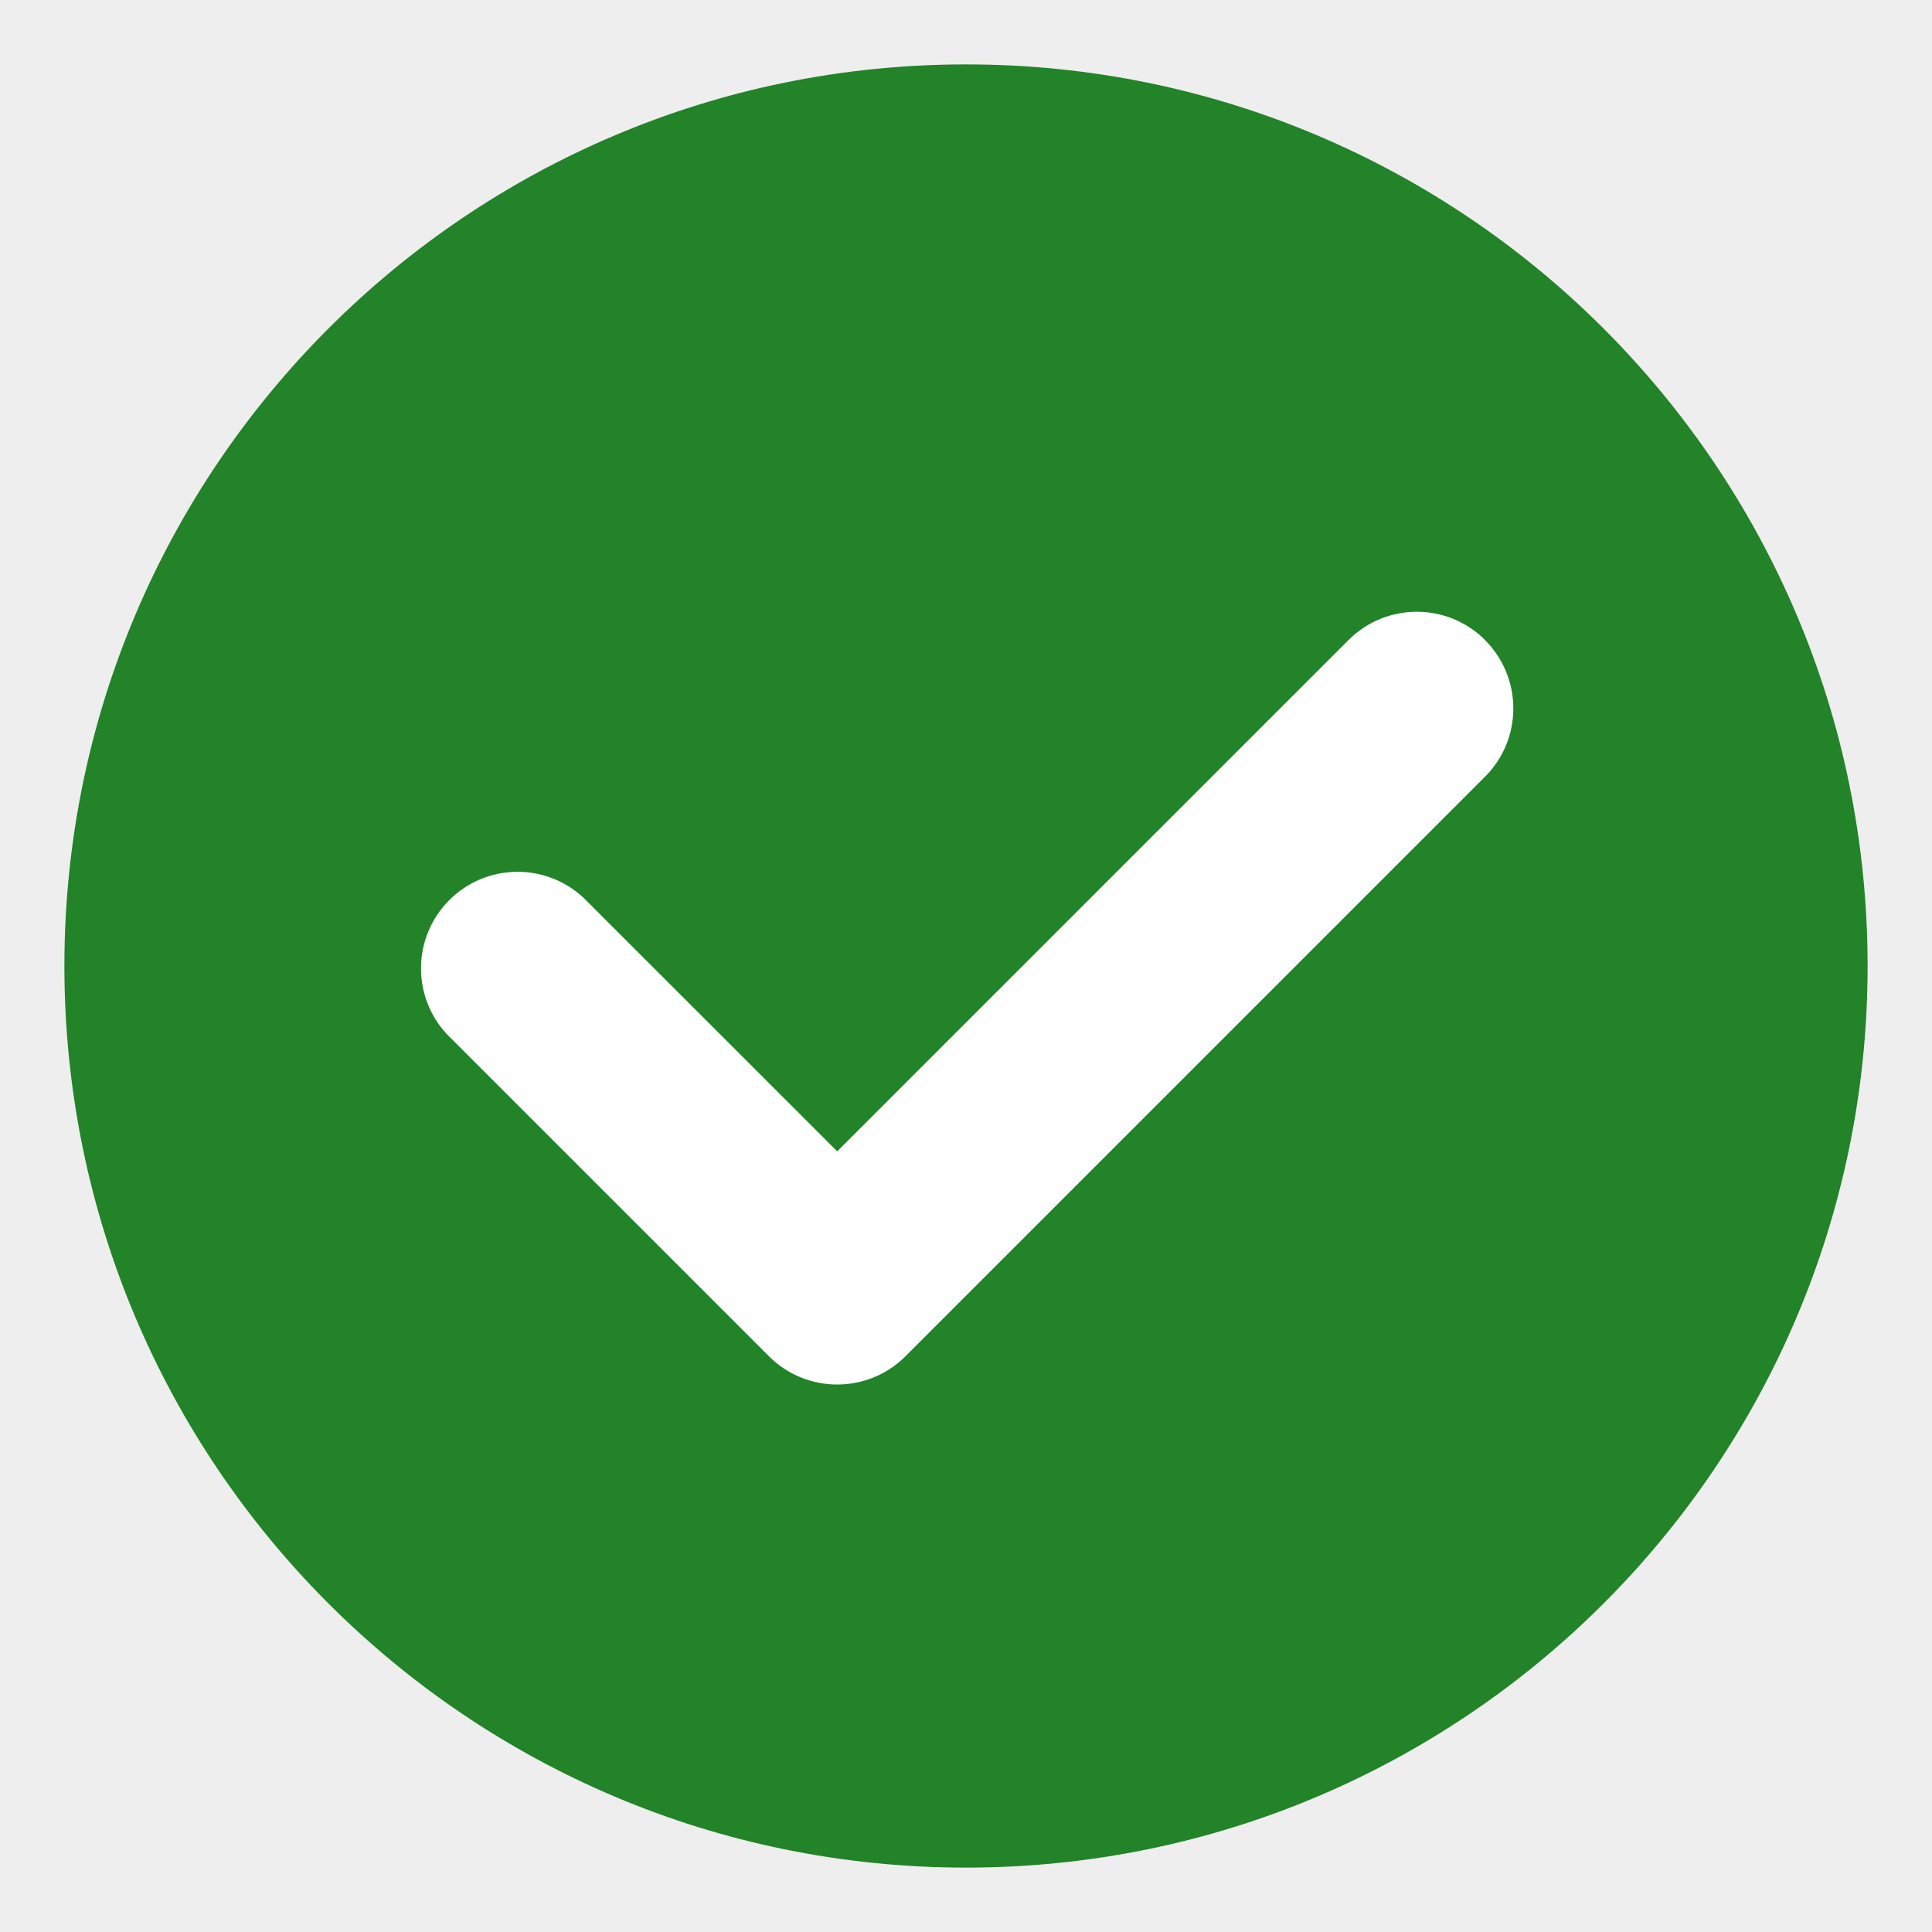
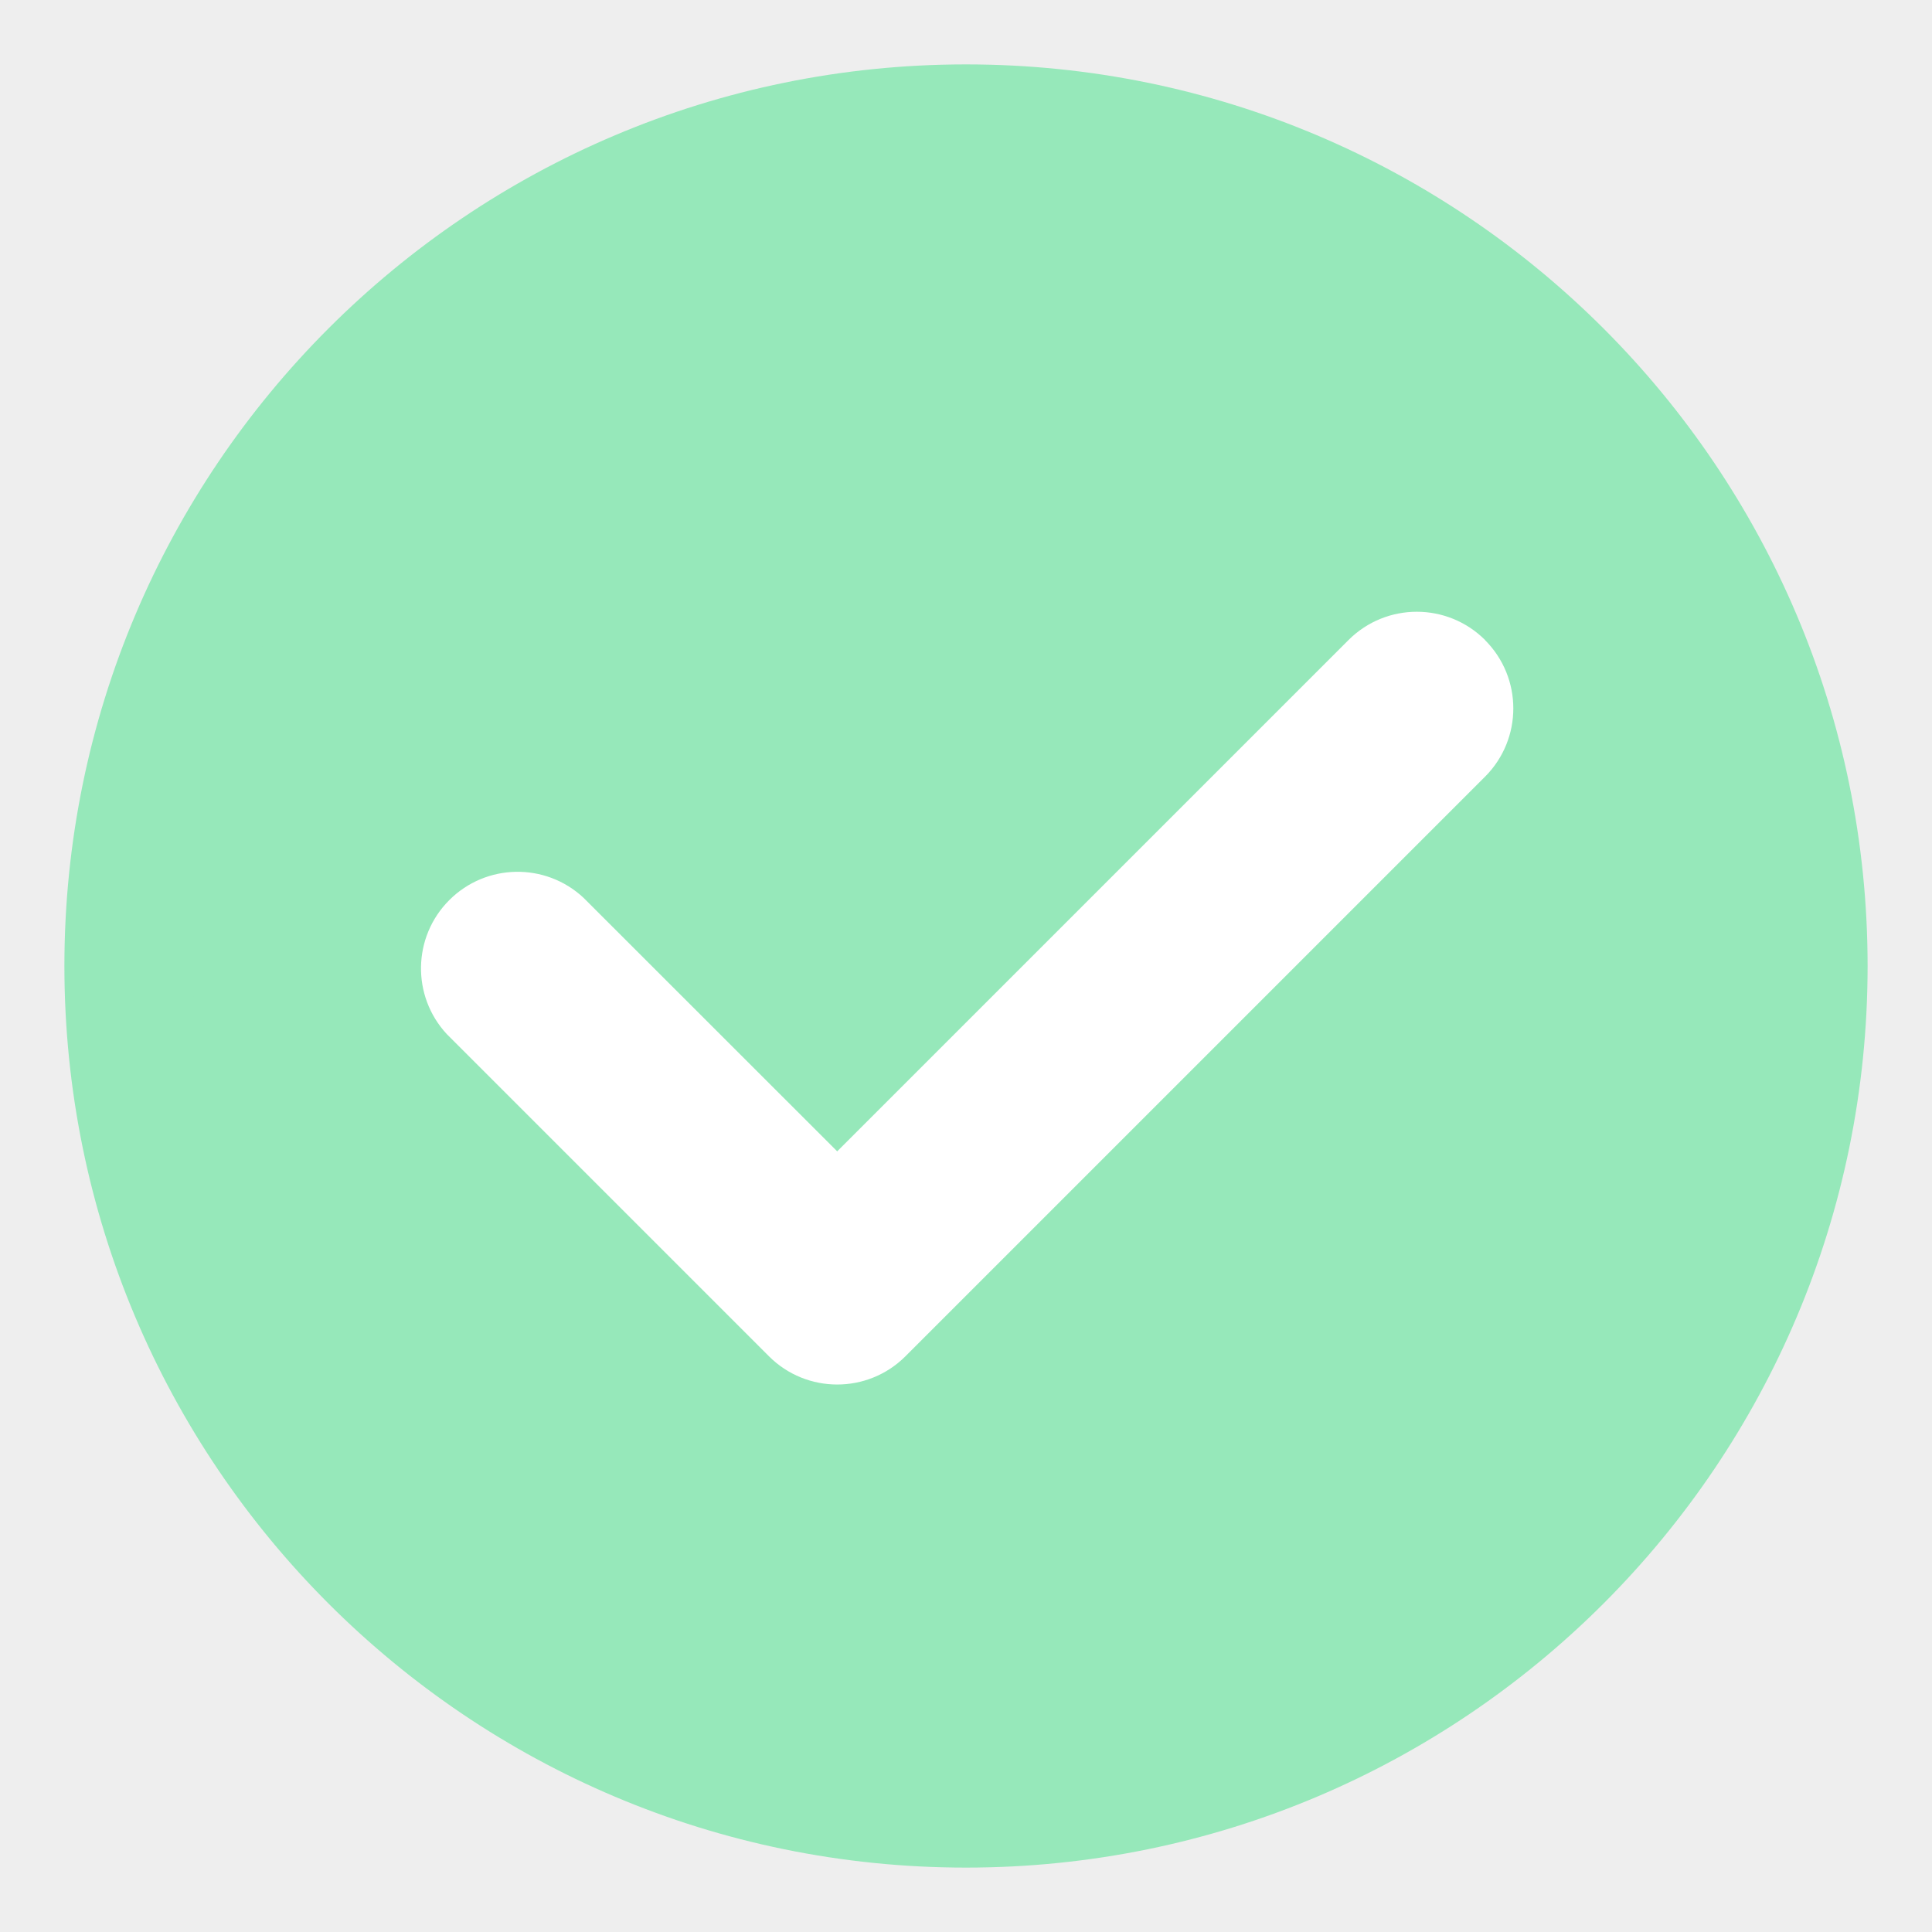
<svg xmlns="http://www.w3.org/2000/svg" t="1783609014184" class="icon" viewBox="0 0 1024 1024" version="1.1" p-id="8218" width="200" height="200">
  <path d="M0 0h1024v1024H0V0z" fill="#202425" opacity=".01" p-id="8219" />
-   <path d="M955.733 512c0 245.077-198.656 443.733-443.733 443.733S68.267 757.077 68.267 512 266.923 68.267 512 68.267s443.733 198.656 443.733 443.733z" fill="#228328" p-id="8220" data-spm-anchor-id="a313x.search_index.0.i22.41153a81Bm3YCV" class="" />
-   <path d="M512 102.4C285.798 102.4 102.4 285.798 102.4 512s183.398 409.6 409.6 409.6 409.6-183.398 409.6-409.6S738.202 102.4 512 102.4zM34.133 512C34.133 248.081 248.081 34.133 512 34.133s477.867 213.948 477.867 477.867-213.948 477.867-477.867 477.867S34.133 775.919 34.133 512z" fill="#228328" p-id="8221" data-spm-anchor-id="a313x.search_index.0.i23.41153a81Bm3YCV" class="selected" />
+   <path d="M955.733 512c0 245.077-198.656 443.733-443.733 443.733S68.267 757.077 68.267 512 266.923 68.267 512 68.267s443.733 198.656 443.733 443.733z" fill="#96E8BA" p-id="8220" data-spm-anchor-id="a313x.search_index.0.i22.41153a81Bm3YCV" class="" />
+   <path d="M512 102.4C285.798 102.4 102.4 285.798 102.4 512s183.398 409.6 409.6 409.6 409.6-183.398 409.6-409.6S738.202 102.4 512 102.4zM34.133 512C34.133 248.081 248.081 34.133 512 34.133s477.867 213.948 477.867 477.867-213.948 477.867-477.867 477.867S34.133 775.919 34.133 512z" fill="#96E8BA" p-id="8221" data-spm-anchor-id="a313x.search_index.0.i23.41153a81Bm3YCV" class="selected" />
  <path d="M787.115 339.285a51.2 51.2 0 0 1 0 72.363l-307.2 307.2a51.2 51.2 0 0 1-72.363 0l-170.667-170.667a51.2 51.2 0 0 1 72.363-72.363L443.733 610.236l271.019-271.019a51.2 51.2 0 0 1 72.363 0z" fill="#FFFFFF" p-id="8222" />
</svg>
